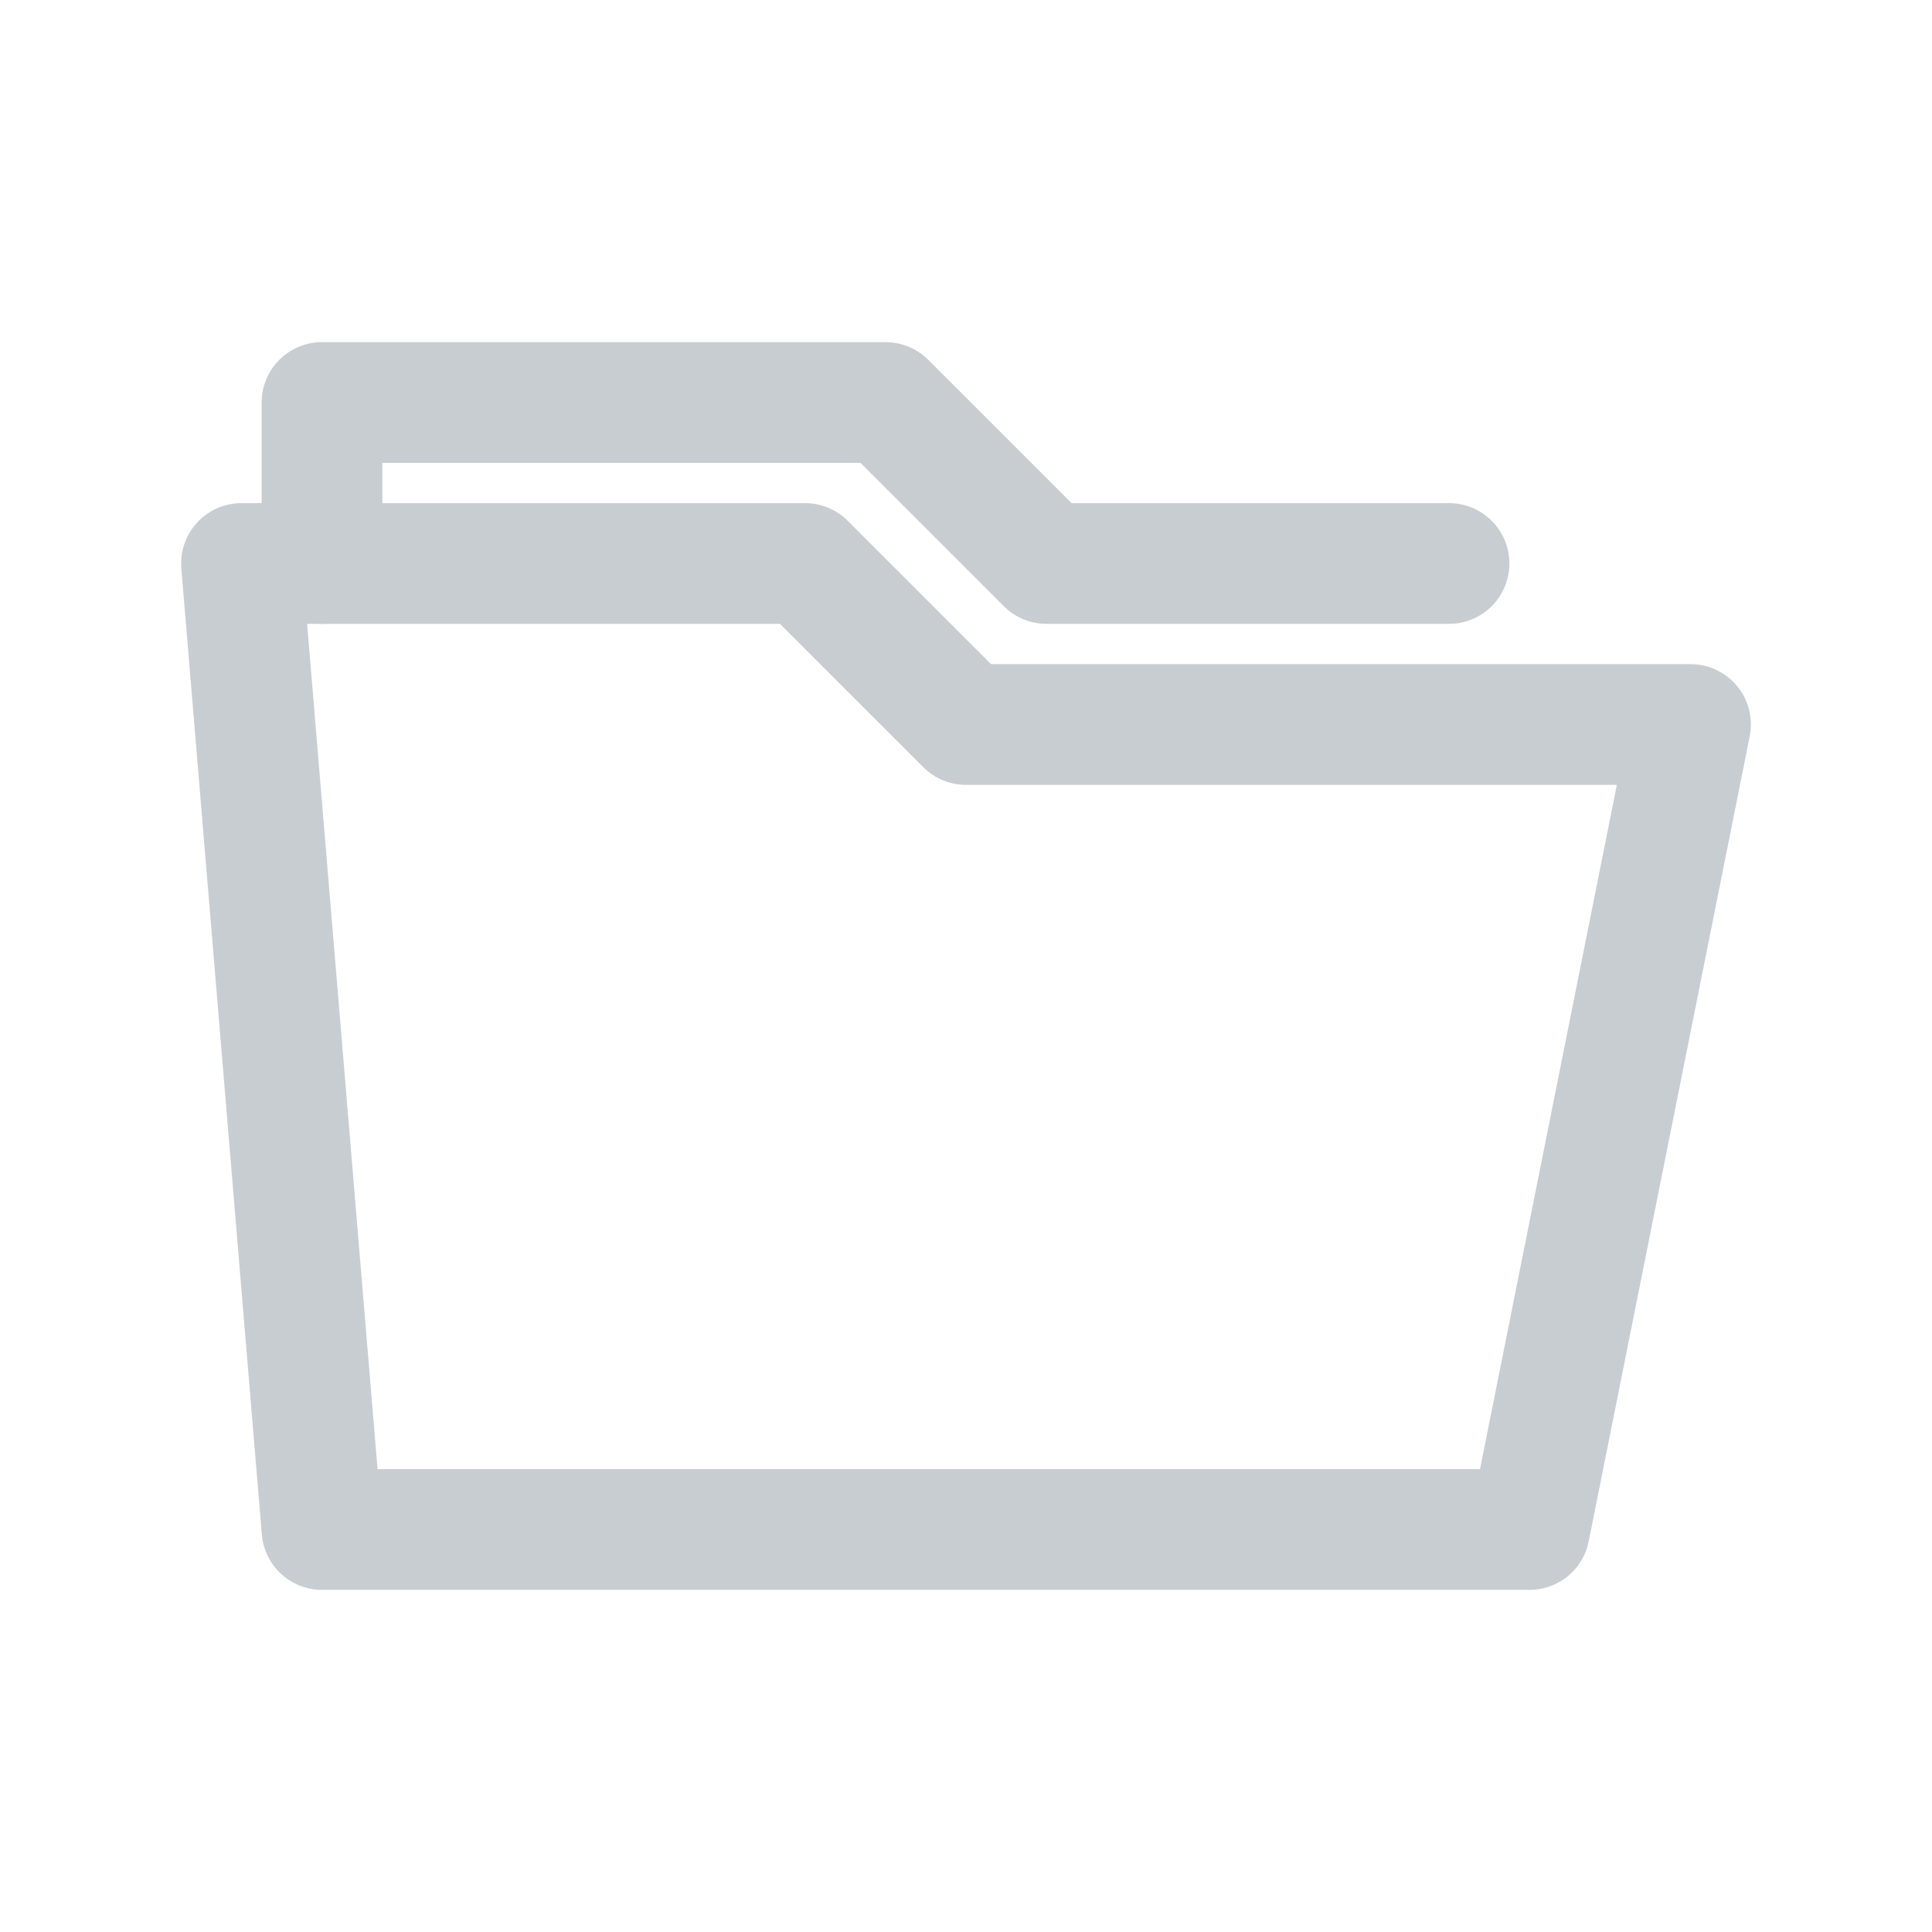
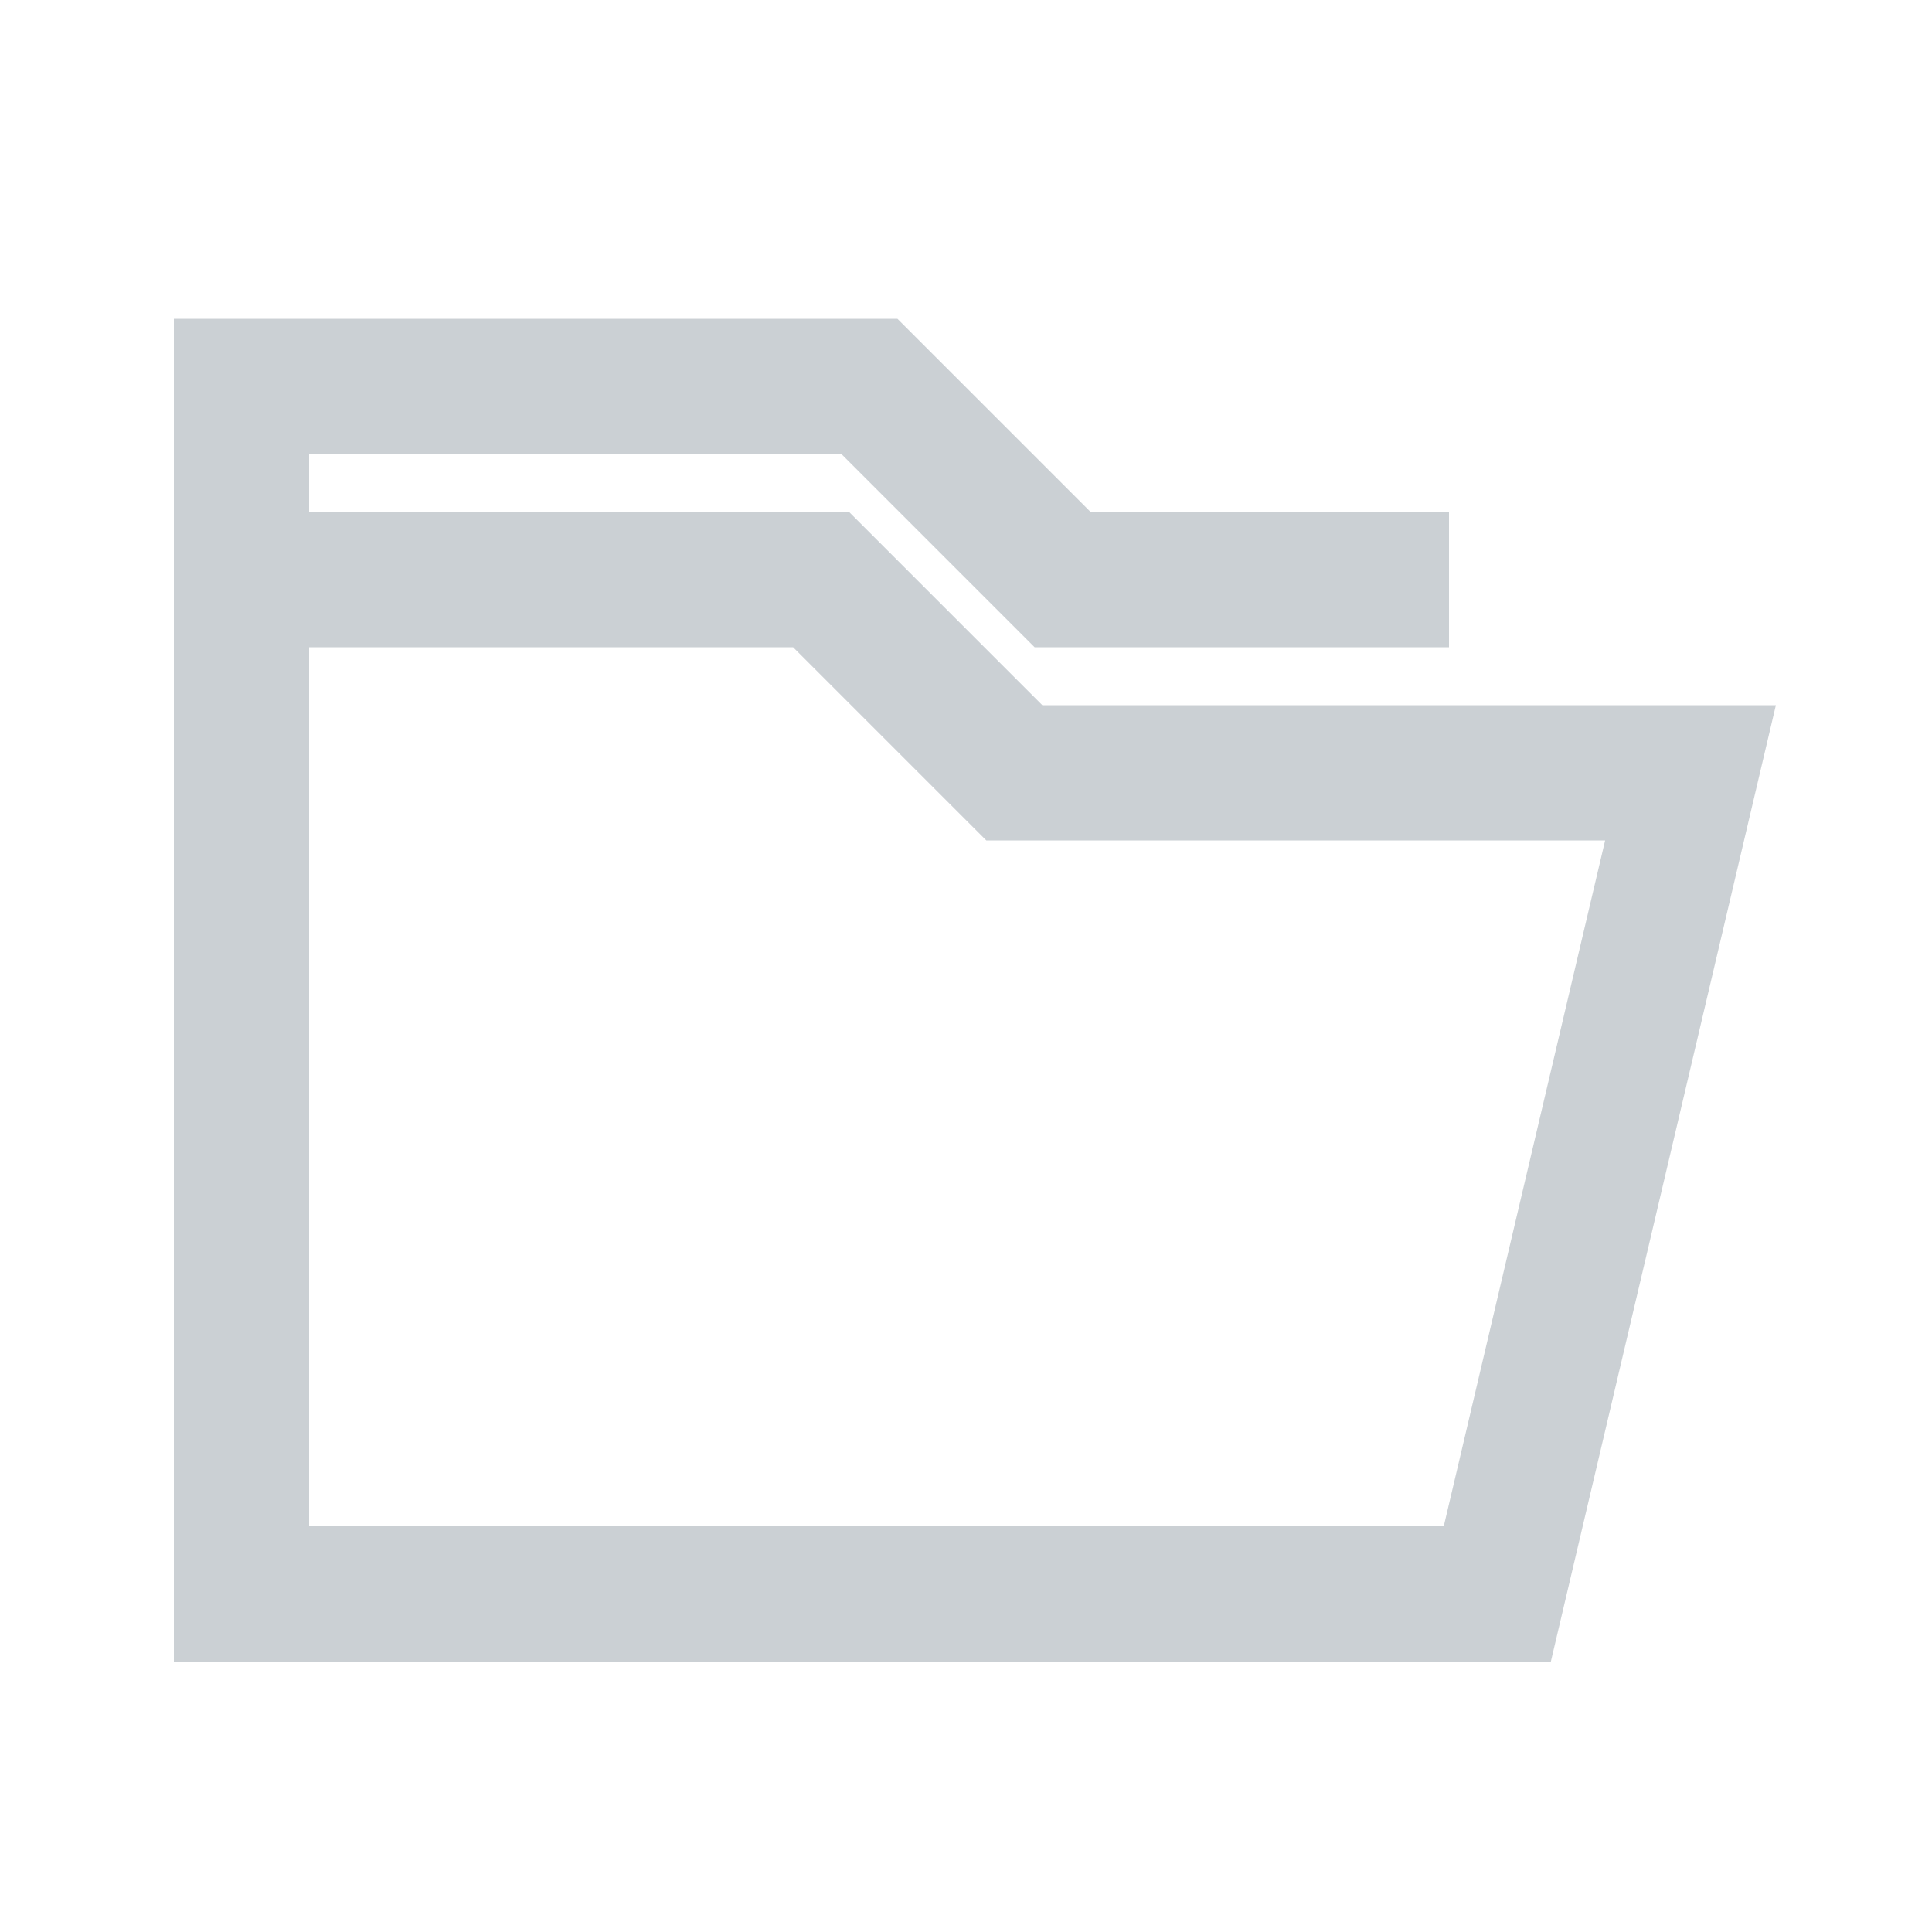
- <svg xmlns="http://www.w3.org/2000/svg" viewBox="0 0 24 24" fill="none" stroke="#c8cdd2" stroke-width="1.5" stroke-linecap="round" stroke-linejoin="round">
-   <path d="M3 7h7l2 2h9l-2 10H4z" />
-   <path d="M4 7V5h7l2 2h5" />
+ <svg xmlns="http://www.w3.org/2000/svg" viewBox="0 0 20 20" fill="none" stroke="#cbd0d4" stroke-width="1.4" stroke-linejoin="miter">
+   <path d="M2.5 6h6l2 2h7l-2 8.5h-13zM2.5 6V4h6.5l2 2h4" />
</svg>
